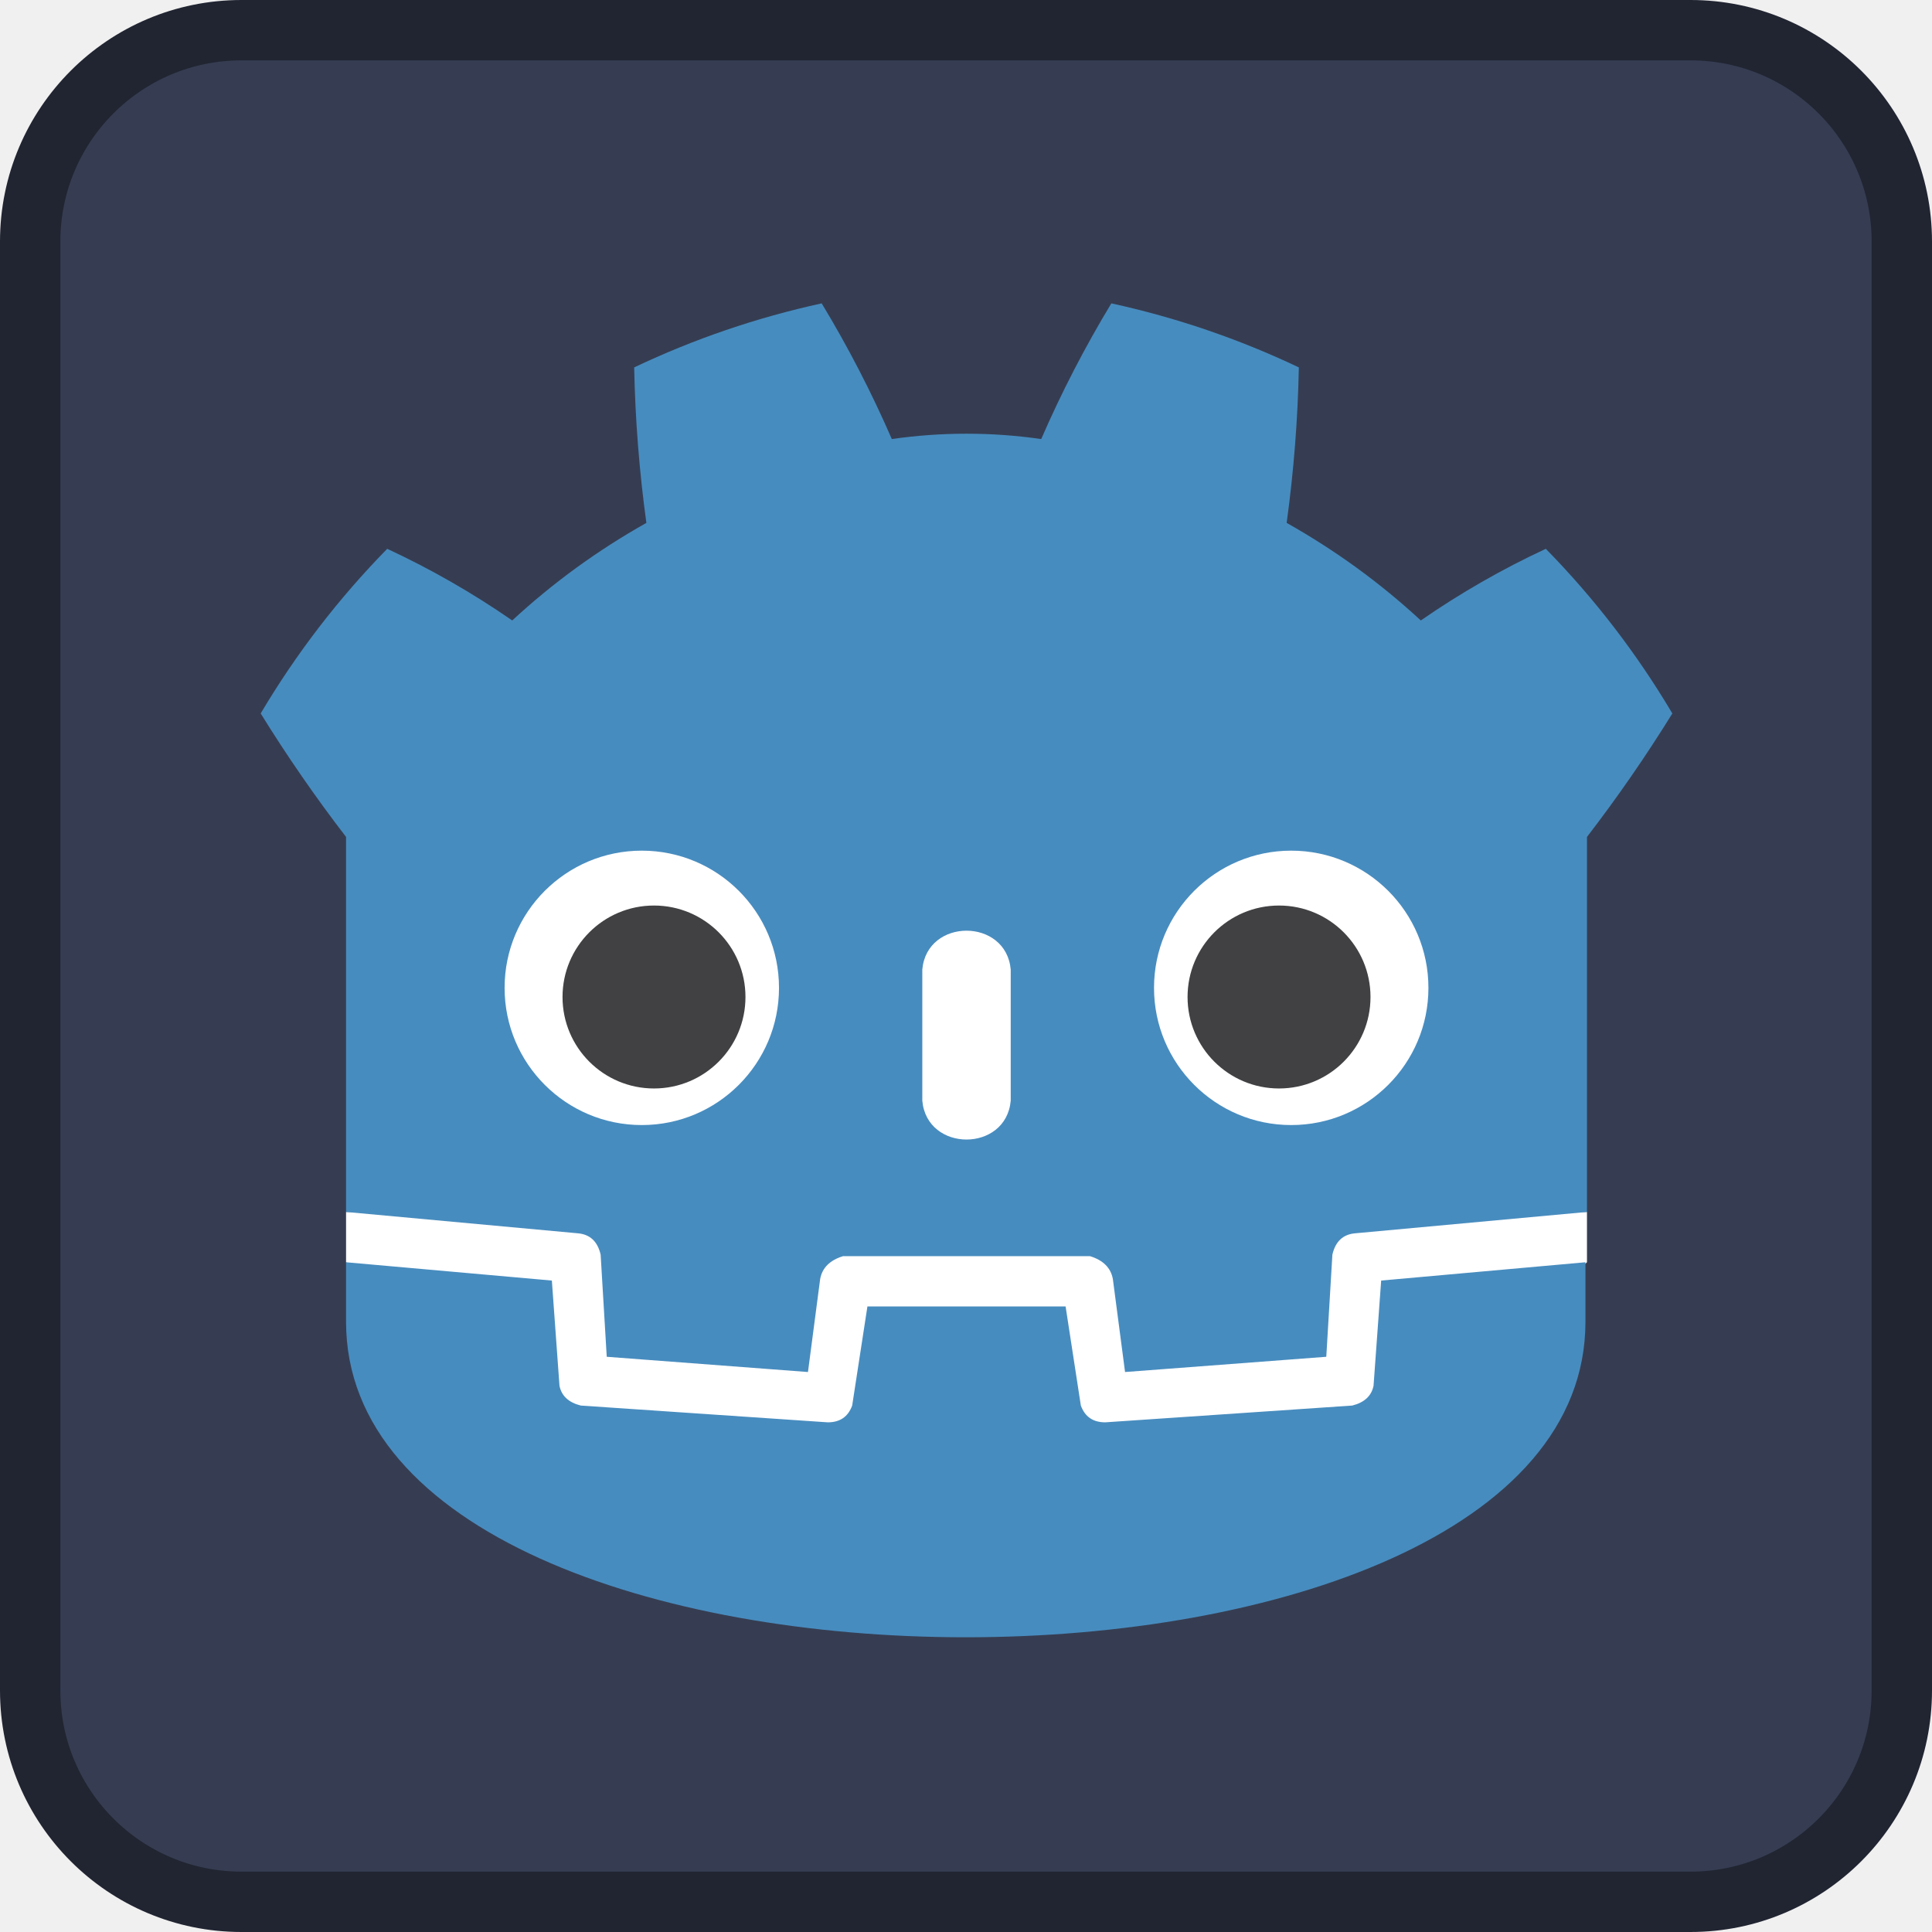
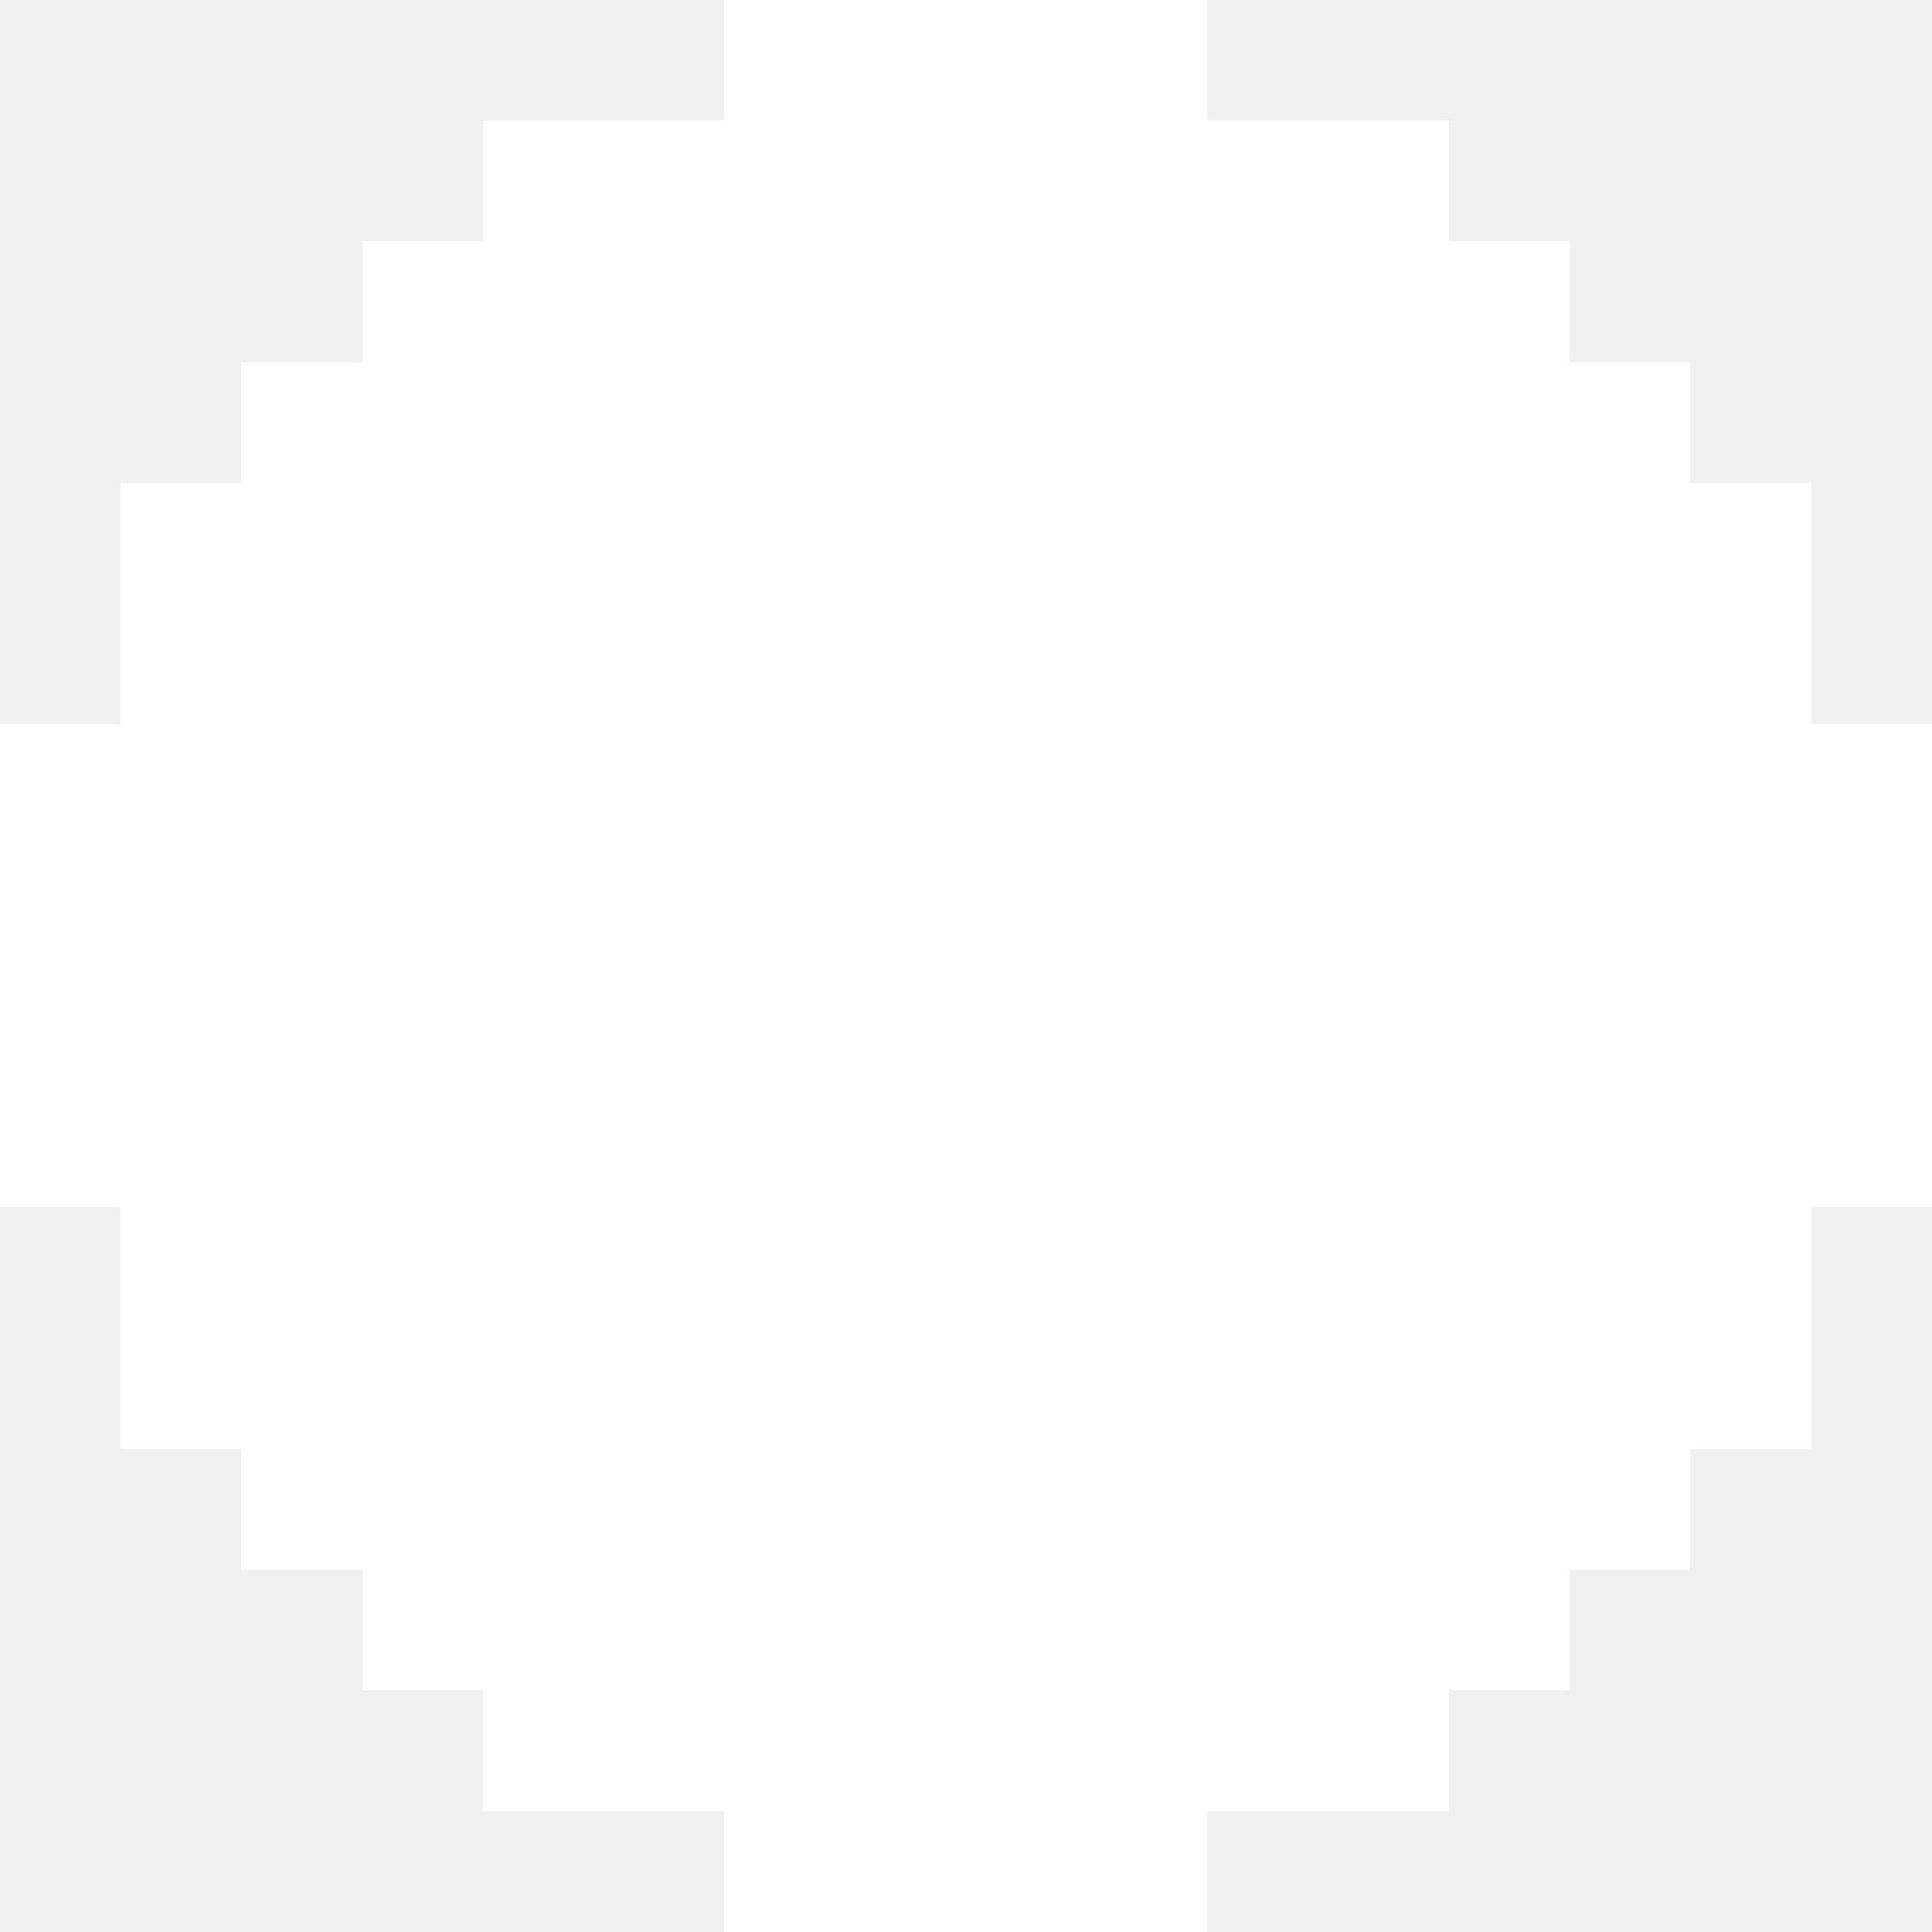
- <svg xmlns="http://www.w3.org/2000/svg" height="128" width="128">
-   <rect x="2" y="2" width="124" height="124" rx="14" fill="#363d52" stroke="#212532" stroke-width="4" />
-   <g transform="scale(.101) translate(122 122)">
-     <g fill="#fff">
-       <path d="M105 673v33q407 354 814 0v-33z" />
-       <path fill="#478cbf" d="m105 673 152 14q12 1 15 14l4 67 132 10 8-61q2-11 15-15h162q13 4 15 15l8 61 132-10 4-67q3-13 15-14l152-14V427q30-39 56-81-35-59-83-108-43 20-82 47-40-37-88-64 7-51 8-102-59-28-123-42-26 43-46 89-49-7-98 0-20-46-46-89-64 14-123 42 1 51 8 102-48 27-88 64-39-27-82-47-48 49-83 108 26 42 56 81zm0 33v39c0 276 813 276 813 0v-39l-134 12-5 69q-2 10-14 13l-162 11q-12 0-16-11l-10-65H447l-10 65q-4 11-16 11l-162-11q-12-3-14-13l-5-69z" />
-       <path d="M483 600c3 34 55 34 58 0v-86c-3-34-55-34-58 0z" />
-       <circle cx="725" cy="526" r="90" />
-       <circle cx="299" cy="526" r="90" />
-     </g>
-     <g fill="#414042">
-       <circle cx="307" cy="532" r="60" />
-       <circle cx="717" cy="532" r="60" />
-     </g>
-   </g>
+ <svg xmlns="http://www.w3.org/2000/svg" version="1.1" width="16" height="16" shape-rendering="crispEdges">
+   <rect x="6" y="0" width="1" height="1" fill="#FFFFFF" />
+   <rect x="7" y="0" width="1" height="1" fill="#FFFFFF" />
+   <rect x="8" y="0" width="1" height="1" fill="#FFFFFF" />
+   <rect x="9" y="0" width="1" height="1" fill="#FFFFFF" />
+   <rect x="4" y="1" width="1" height="1" fill="#FFFFFF" />
+   <rect x="5" y="1" width="1" height="1" fill="#FFFFFF" />
+   <rect x="6" y="1" width="1" height="1" fill="#FFFFFF" />
+   <rect x="7" y="1" width="1" height="1" fill="#FFFFFF" />
+   <rect x="8" y="1" width="1" height="1" fill="#FFFFFF" />
+   <rect x="9" y="1" width="1" height="1" fill="#FFFFFF" />
+   <rect x="10" y="1" width="1" height="1" fill="#FFFFFF" />
+   <rect x="11" y="1" width="1" height="1" fill="#FFFFFF" />
+   <rect x="3" y="2" width="1" height="1" fill="#FFFFFF" />
+   <rect x="4" y="2" width="1" height="1" fill="#FFFFFF" />
+   <rect x="5" y="2" width="1" height="1" fill="#FFFFFF" />
+   <rect x="6" y="2" width="1" height="1" fill="#FFFFFF" />
+   <rect x="7" y="2" width="1" height="1" fill="#FFFFFF" />
+   <rect x="8" y="2" width="1" height="1" fill="#FFFFFF" />
+   <rect x="9" y="2" width="1" height="1" fill="#FFFFFF" />
+   <rect x="10" y="2" width="1" height="1" fill="#FFFFFF" />
+   <rect x="11" y="2" width="1" height="1" fill="#FFFFFF" />
+   <rect x="12" y="2" width="1" height="1" fill="#FFFFFF" />
+   <rect x="2" y="3" width="1" height="1" fill="#FFFFFF" />
+   <rect x="3" y="3" width="1" height="1" fill="#FFFFFF" />
+   <rect x="4" y="3" width="1" height="1" fill="#FFFFFF" />
+   <rect x="5" y="3" width="1" height="1" fill="#FFFFFF" />
+   <rect x="6" y="3" width="1" height="1" fill="#FFFFFF" />
+   <rect x="7" y="3" width="1" height="1" fill="#FFFFFF" />
+   <rect x="8" y="3" width="1" height="1" fill="#FFFFFF" />
+   <rect x="9" y="3" width="1" height="1" fill="#FFFFFF" />
+   <rect x="10" y="3" width="1" height="1" fill="#FFFFFF" />
+   <rect x="11" y="3" width="1" height="1" fill="#FFFFFF" />
+   <rect x="12" y="3" width="1" height="1" fill="#FFFFFF" />
+   <rect x="13" y="3" width="1" height="1" fill="#FFFFFF" />
+   <rect x="1" y="4" width="1" height="1" fill="#FFFFFF" />
+   <rect x="2" y="4" width="1" height="1" fill="#FFFFFF" />
+   <rect x="3" y="4" width="1" height="1" fill="#FFFFFF" />
+   <rect x="4" y="4" width="1" height="1" fill="#FFFFFF" />
+   <rect x="5" y="4" width="1" height="1" fill="#FFFFFF" />
+   <rect x="6" y="4" width="1" height="1" fill="#FFFFFF" />
+   <rect x="7" y="4" width="1" height="1" fill="#FFFFFF" />
+   <rect x="8" y="4" width="1" height="1" fill="#FFFFFF" />
+   <rect x="9" y="4" width="1" height="1" fill="#FFFFFF" />
+   <rect x="10" y="4" width="1" height="1" fill="#FFFFFF" />
+   <rect x="11" y="4" width="1" height="1" fill="#FFFFFF" />
+   <rect x="12" y="4" width="1" height="1" fill="#FFFFFF" />
+   <rect x="13" y="4" width="1" height="1" fill="#FFFFFF" />
+   <rect x="14" y="4" width="1" height="1" fill="#FFFFFF" />
+   <rect x="1" y="5" width="1" height="1" fill="#FFFFFF" />
+   <rect x="2" y="5" width="1" height="1" fill="#FFFFFF" />
+   <rect x="3" y="5" width="1" height="1" fill="#FFFFFF" />
+   <rect x="4" y="5" width="1" height="1" fill="#FFFFFF" />
+   <rect x="5" y="5" width="1" height="1" fill="#FFFFFF" />
+   <rect x="6" y="5" width="1" height="1" fill="#FFFFFF" />
+   <rect x="7" y="5" width="1" height="1" fill="#FFFFFF" />
+   <rect x="8" y="5" width="1" height="1" fill="#FFFFFF" />
+   <rect x="9" y="5" width="1" height="1" fill="#FFFFFF" />
+   <rect x="10" y="5" width="1" height="1" fill="#FFFFFF" />
+   <rect x="11" y="5" width="1" height="1" fill="#FFFFFF" />
+   <rect x="12" y="5" width="1" height="1" fill="#FFFFFF" />
+   <rect x="13" y="5" width="1" height="1" fill="#FFFFFF" />
+   <rect x="14" y="5" width="1" height="1" fill="#FFFFFF" />
+   <rect x="0" y="6" width="1" height="1" fill="#FFFFFF" />
+   <rect x="1" y="6" width="1" height="1" fill="#FFFFFF" />
+   <rect x="2" y="6" width="1" height="1" fill="#FFFFFF" />
+   <rect x="3" y="6" width="1" height="1" fill="#FFFFFF" />
+   <rect x="4" y="6" width="1" height="1" fill="#FFFFFF" />
+   <rect x="5" y="6" width="1" height="1" fill="#FFFFFF" />
+   <rect x="6" y="6" width="1" height="1" fill="#FFFFFF" />
+   <rect x="7" y="6" width="1" height="1" fill="#FFFFFF" />
+   <rect x="8" y="6" width="1" height="1" fill="#FFFFFF" />
+   <rect x="9" y="6" width="1" height="1" fill="#FFFFFF" />
+   <rect x="10" y="6" width="1" height="1" fill="#FFFFFF" />
+   <rect x="11" y="6" width="1" height="1" fill="#FFFFFF" />
+   <rect x="12" y="6" width="1" height="1" fill="#FFFFFF" />
+   <rect x="13" y="6" width="1" height="1" fill="#FFFFFF" />
+   <rect x="14" y="6" width="1" height="1" fill="#FFFFFF" />
+   <rect x="15" y="6" width="1" height="1" fill="#FFFFFF" />
+   <rect x="0" y="7" width="1" height="1" fill="#FFFFFF" />
+   <rect x="1" y="7" width="1" height="1" fill="#FFFFFF" />
+   <rect x="2" y="7" width="1" height="1" fill="#FFFFFF" />
+   <rect x="3" y="7" width="1" height="1" fill="#FFFFFF" />
+   <rect x="4" y="7" width="1" height="1" fill="#FFFFFF" />
+   <rect x="5" y="7" width="1" height="1" fill="#FFFFFF" />
+   <rect x="6" y="7" width="1" height="1" fill="#FFFFFF" />
+   <rect x="7" y="7" width="1" height="1" fill="#FFFFFF" />
+   <rect x="8" y="7" width="1" height="1" fill="#FFFFFF" />
+   <rect x="9" y="7" width="1" height="1" fill="#FFFFFF" />
+   <rect x="10" y="7" width="1" height="1" fill="#FFFFFF" />
+   <rect x="11" y="7" width="1" height="1" fill="#FFFFFF" />
+   <rect x="12" y="7" width="1" height="1" fill="#FFFFFF" />
+   <rect x="13" y="7" width="1" height="1" fill="#FFFFFF" />
+   <rect x="14" y="7" width="1" height="1" fill="#FFFFFF" />
+   <rect x="15" y="7" width="1" height="1" fill="#FFFFFF" />
+   <rect x="0" y="8" width="1" height="1" fill="#FFFFFF" />
+   <rect x="1" y="8" width="1" height="1" fill="#FFFFFF" />
+   <rect x="2" y="8" width="1" height="1" fill="#FFFFFF" />
+   <rect x="3" y="8" width="1" height="1" fill="#FFFFFF" />
+   <rect x="4" y="8" width="1" height="1" fill="#FFFFFF" />
+   <rect x="5" y="8" width="1" height="1" fill="#FFFFFF" />
+   <rect x="6" y="8" width="1" height="1" fill="#FFFFFF" />
+   <rect x="7" y="8" width="1" height="1" fill="#FFFFFF" />
+   <rect x="8" y="8" width="1" height="1" fill="#FFFFFF" />
+   <rect x="9" y="8" width="1" height="1" fill="#FFFFFF" />
+   <rect x="10" y="8" width="1" height="1" fill="#FFFFFF" />
+   <rect x="11" y="8" width="1" height="1" fill="#FFFFFF" />
+   <rect x="12" y="8" width="1" height="1" fill="#FFFFFF" />
+   <rect x="13" y="8" width="1" height="1" fill="#FFFFFF" />
+   <rect x="14" y="8" width="1" height="1" fill="#FFFFFF" />
+   <rect x="15" y="8" width="1" height="1" fill="#FFFFFF" />
+   <rect x="0" y="9" width="1" height="1" fill="#FFFFFF" />
+   <rect x="1" y="9" width="1" height="1" fill="#FFFFFF" />
+   <rect x="2" y="9" width="1" height="1" fill="#FFFFFF" />
+   <rect x="3" y="9" width="1" height="1" fill="#FFFFFF" />
+   <rect x="4" y="9" width="1" height="1" fill="#FFFFFF" />
+   <rect x="5" y="9" width="1" height="1" fill="#FFFFFF" />
+   <rect x="6" y="9" width="1" height="1" fill="#FFFFFF" />
+   <rect x="7" y="9" width="1" height="1" fill="#FFFFFF" />
+   <rect x="8" y="9" width="1" height="1" fill="#FFFFFF" />
+   <rect x="9" y="9" width="1" height="1" fill="#FFFFFF" />
+   <rect x="10" y="9" width="1" height="1" fill="#FFFFFF" />
+   <rect x="11" y="9" width="1" height="1" fill="#FFFFFF" />
+   <rect x="12" y="9" width="1" height="1" fill="#FFFFFF" />
+   <rect x="13" y="9" width="1" height="1" fill="#FFFFFF" />
+   <rect x="14" y="9" width="1" height="1" fill="#FFFFFF" />
+   <rect x="15" y="9" width="1" height="1" fill="#FFFFFF" />
+   <rect x="1" y="10" width="1" height="1" fill="#FFFFFF" />
+   <rect x="2" y="10" width="1" height="1" fill="#FFFFFF" />
+   <rect x="3" y="10" width="1" height="1" fill="#FFFFFF" />
+   <rect x="4" y="10" width="1" height="1" fill="#FFFFFF" />
+   <rect x="5" y="10" width="1" height="1" fill="#FFFFFF" />
+   <rect x="6" y="10" width="1" height="1" fill="#FFFFFF" />
+   <rect x="7" y="10" width="1" height="1" fill="#FFFFFF" />
+   <rect x="8" y="10" width="1" height="1" fill="#FFFFFF" />
+   <rect x="9" y="10" width="1" height="1" fill="#FFFFFF" />
+   <rect x="10" y="10" width="1" height="1" fill="#FFFFFF" />
+   <rect x="11" y="10" width="1" height="1" fill="#FFFFFF" />
+   <rect x="12" y="10" width="1" height="1" fill="#FFFFFF" />
+   <rect x="13" y="10" width="1" height="1" fill="#FFFFFF" />
+   <rect x="14" y="10" width="1" height="1" fill="#FFFFFF" />
+   <rect x="1" y="11" width="1" height="1" fill="#FFFFFF" />
+   <rect x="2" y="11" width="1" height="1" fill="#FFFFFF" />
+   <rect x="3" y="11" width="1" height="1" fill="#FFFFFF" />
+   <rect x="4" y="11" width="1" height="1" fill="#FFFFFF" />
+   <rect x="5" y="11" width="1" height="1" fill="#FFFFFF" />
+   <rect x="6" y="11" width="1" height="1" fill="#FFFFFF" />
+   <rect x="7" y="11" width="1" height="1" fill="#FFFFFF" />
+   <rect x="8" y="11" width="1" height="1" fill="#FFFFFF" />
+   <rect x="9" y="11" width="1" height="1" fill="#FFFFFF" />
+   <rect x="10" y="11" width="1" height="1" fill="#FFFFFF" />
+   <rect x="11" y="11" width="1" height="1" fill="#FFFFFF" />
+   <rect x="12" y="11" width="1" height="1" fill="#FFFFFF" />
+   <rect x="13" y="11" width="1" height="1" fill="#FFFFFF" />
+   <rect x="14" y="11" width="1" height="1" fill="#FFFFFF" />
+   <rect x="2" y="12" width="1" height="1" fill="#FFFFFF" />
+   <rect x="3" y="12" width="1" height="1" fill="#FFFFFF" />
+   <rect x="4" y="12" width="1" height="1" fill="#FFFFFF" />
+   <rect x="5" y="12" width="1" height="1" fill="#FFFFFF" />
+   <rect x="6" y="12" width="1" height="1" fill="#FFFFFF" />
+   <rect x="7" y="12" width="1" height="1" fill="#FFFFFF" />
+   <rect x="8" y="12" width="1" height="1" fill="#FFFFFF" />
+   <rect x="9" y="12" width="1" height="1" fill="#FFFFFF" />
+   <rect x="10" y="12" width="1" height="1" fill="#FFFFFF" />
+   <rect x="11" y="12" width="1" height="1" fill="#FFFFFF" />
+   <rect x="12" y="12" width="1" height="1" fill="#FFFFFF" />
+   <rect x="13" y="12" width="1" height="1" fill="#FFFFFF" />
+   <rect x="3" y="13" width="1" height="1" fill="#FFFFFF" />
+   <rect x="4" y="13" width="1" height="1" fill="#FFFFFF" />
+   <rect x="5" y="13" width="1" height="1" fill="#FFFFFF" />
+   <rect x="6" y="13" width="1" height="1" fill="#FFFFFF" />
+   <rect x="7" y="13" width="1" height="1" fill="#FFFFFF" />
+   <rect x="8" y="13" width="1" height="1" fill="#FFFFFF" />
+   <rect x="9" y="13" width="1" height="1" fill="#FFFFFF" />
+   <rect x="10" y="13" width="1" height="1" fill="#FFFFFF" />
+   <rect x="11" y="13" width="1" height="1" fill="#FFFFFF" />
+   <rect x="12" y="13" width="1" height="1" fill="#FFFFFF" />
+   <rect x="4" y="14" width="1" height="1" fill="#FFFFFF" />
+   <rect x="5" y="14" width="1" height="1" fill="#FFFFFF" />
+   <rect x="6" y="14" width="1" height="1" fill="#FFFFFF" />
+   <rect x="7" y="14" width="1" height="1" fill="#FFFFFF" />
+   <rect x="8" y="14" width="1" height="1" fill="#FFFFFF" />
+   <rect x="9" y="14" width="1" height="1" fill="#FFFFFF" />
+   <rect x="10" y="14" width="1" height="1" fill="#FFFFFF" />
+   <rect x="11" y="14" width="1" height="1" fill="#FFFFFF" />
+   <rect x="6" y="15" width="1" height="1" fill="#FFFFFF" />
+   <rect x="7" y="15" width="1" height="1" fill="#FFFFFF" />
+   <rect x="8" y="15" width="1" height="1" fill="#FFFFFF" />
+   <rect x="9" y="15" width="1" height="1" fill="#FFFFFF" />
</svg>
